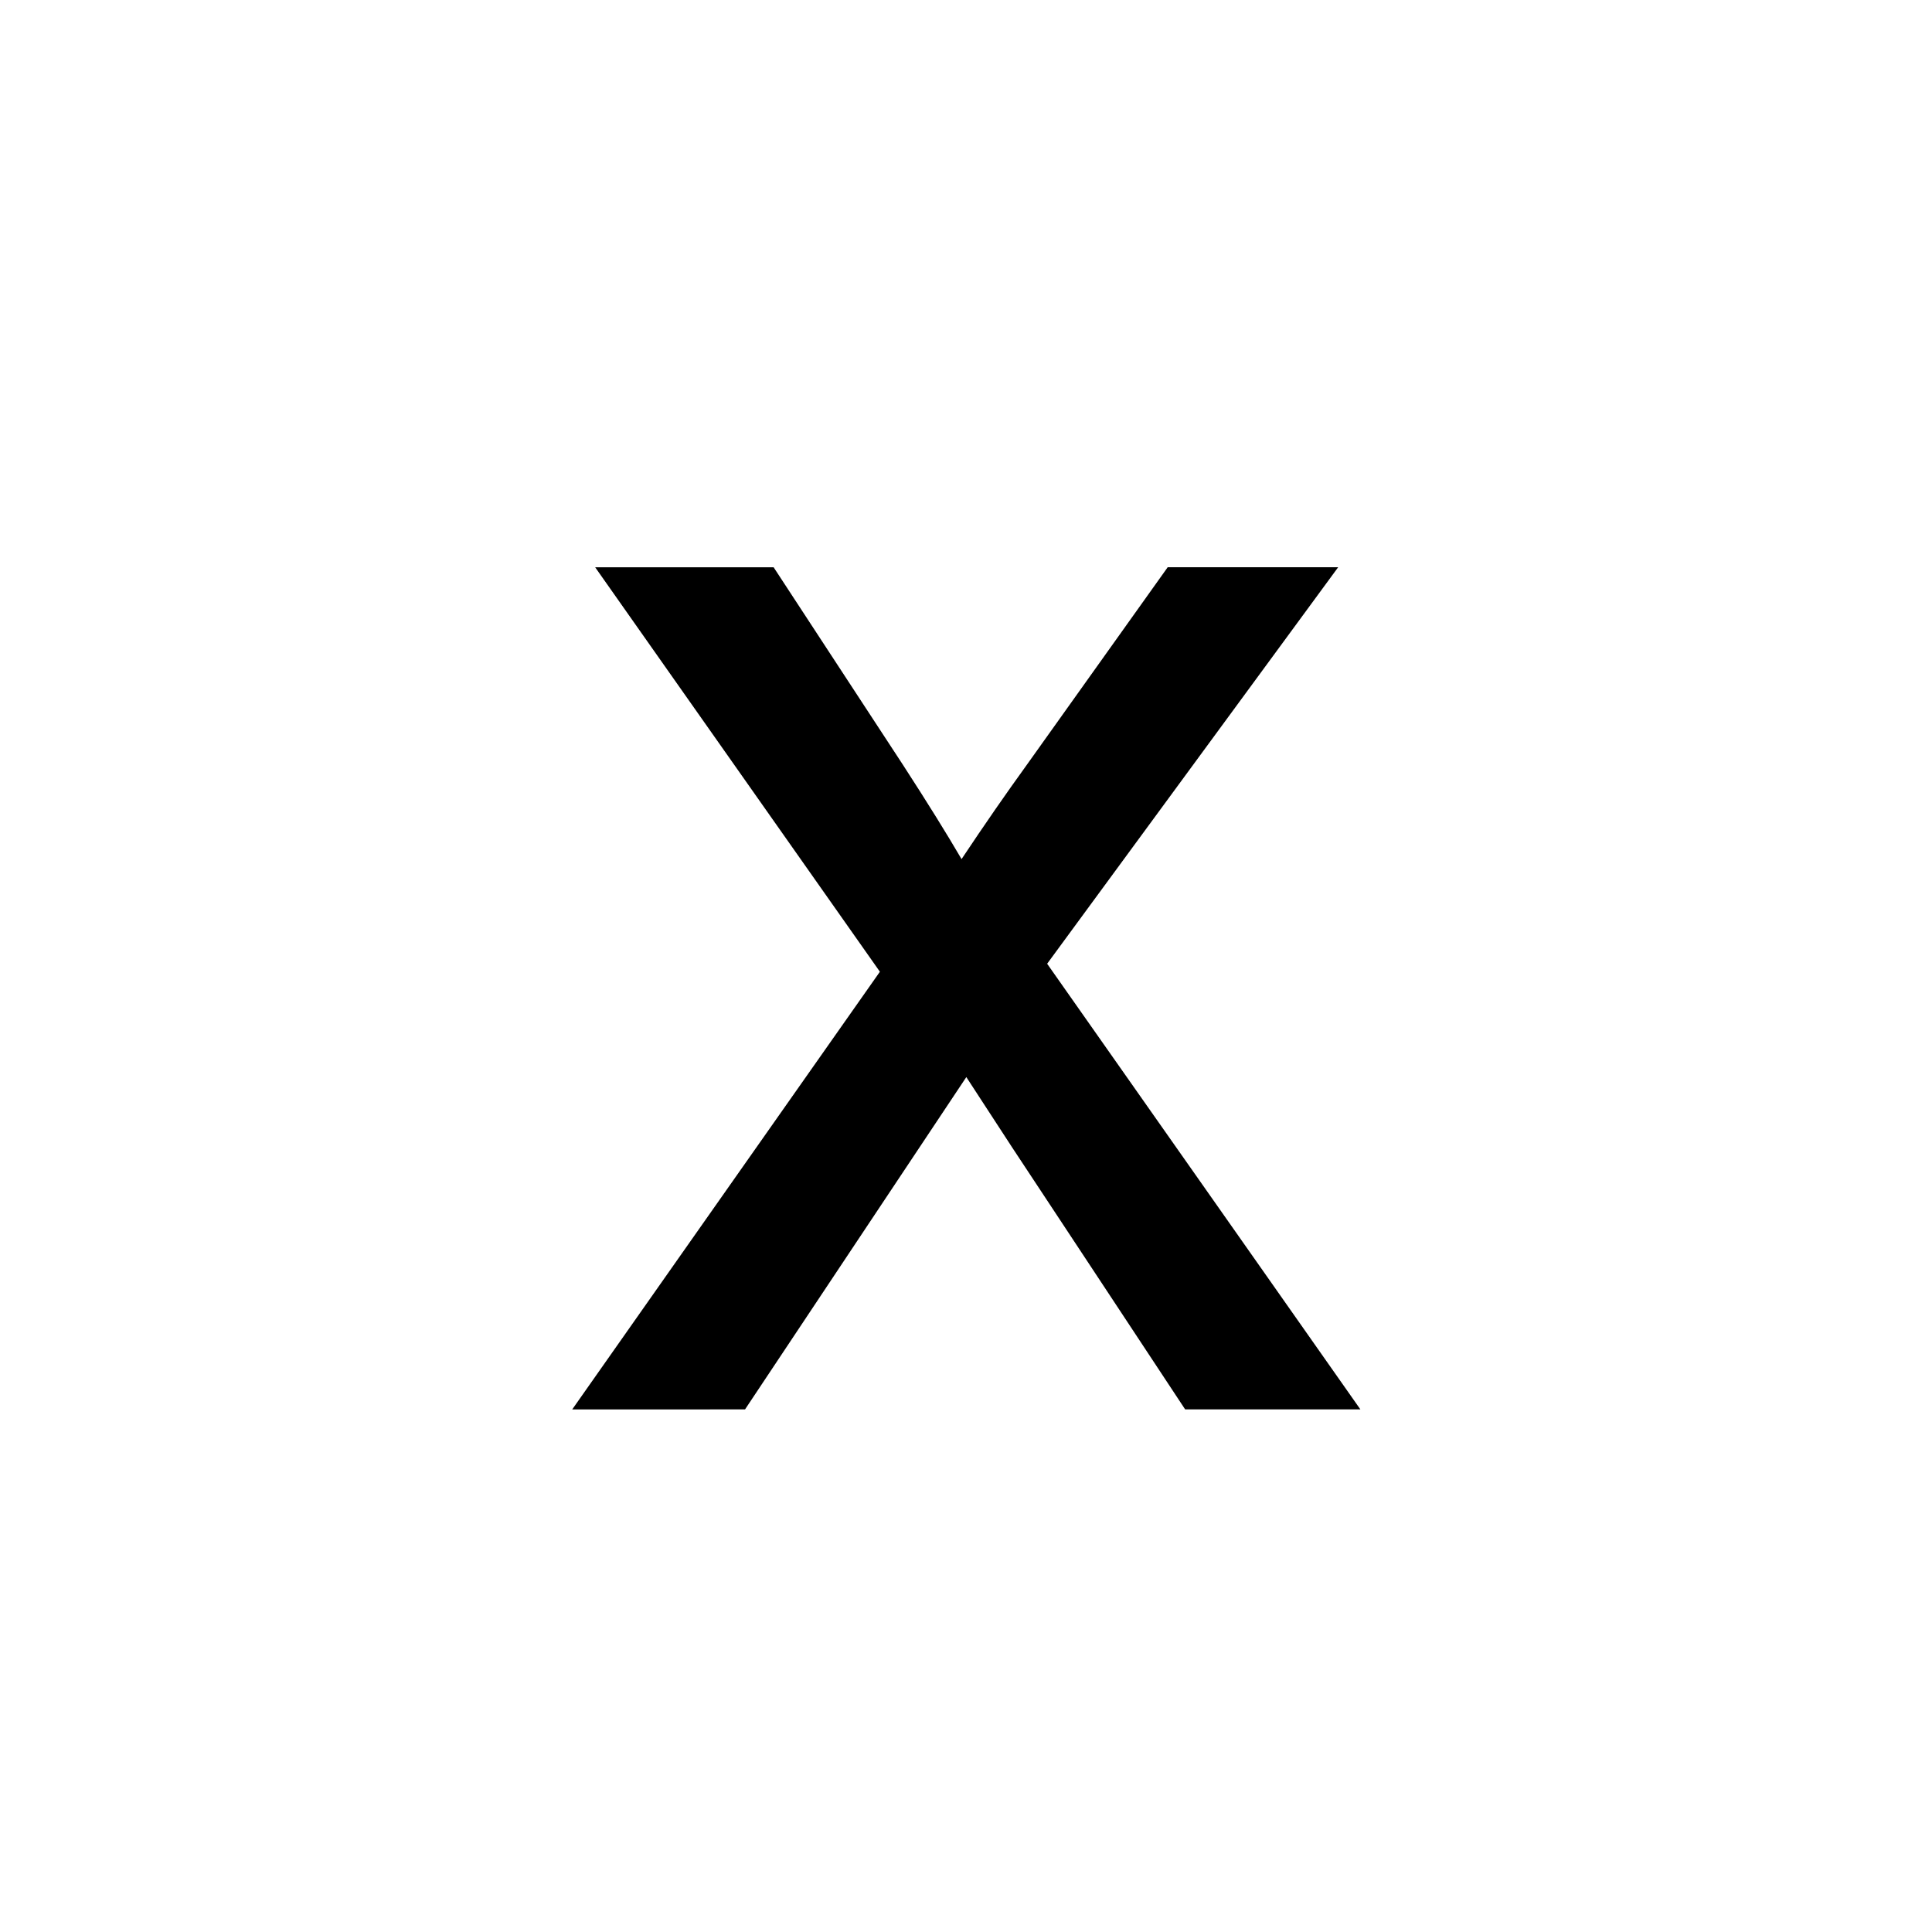
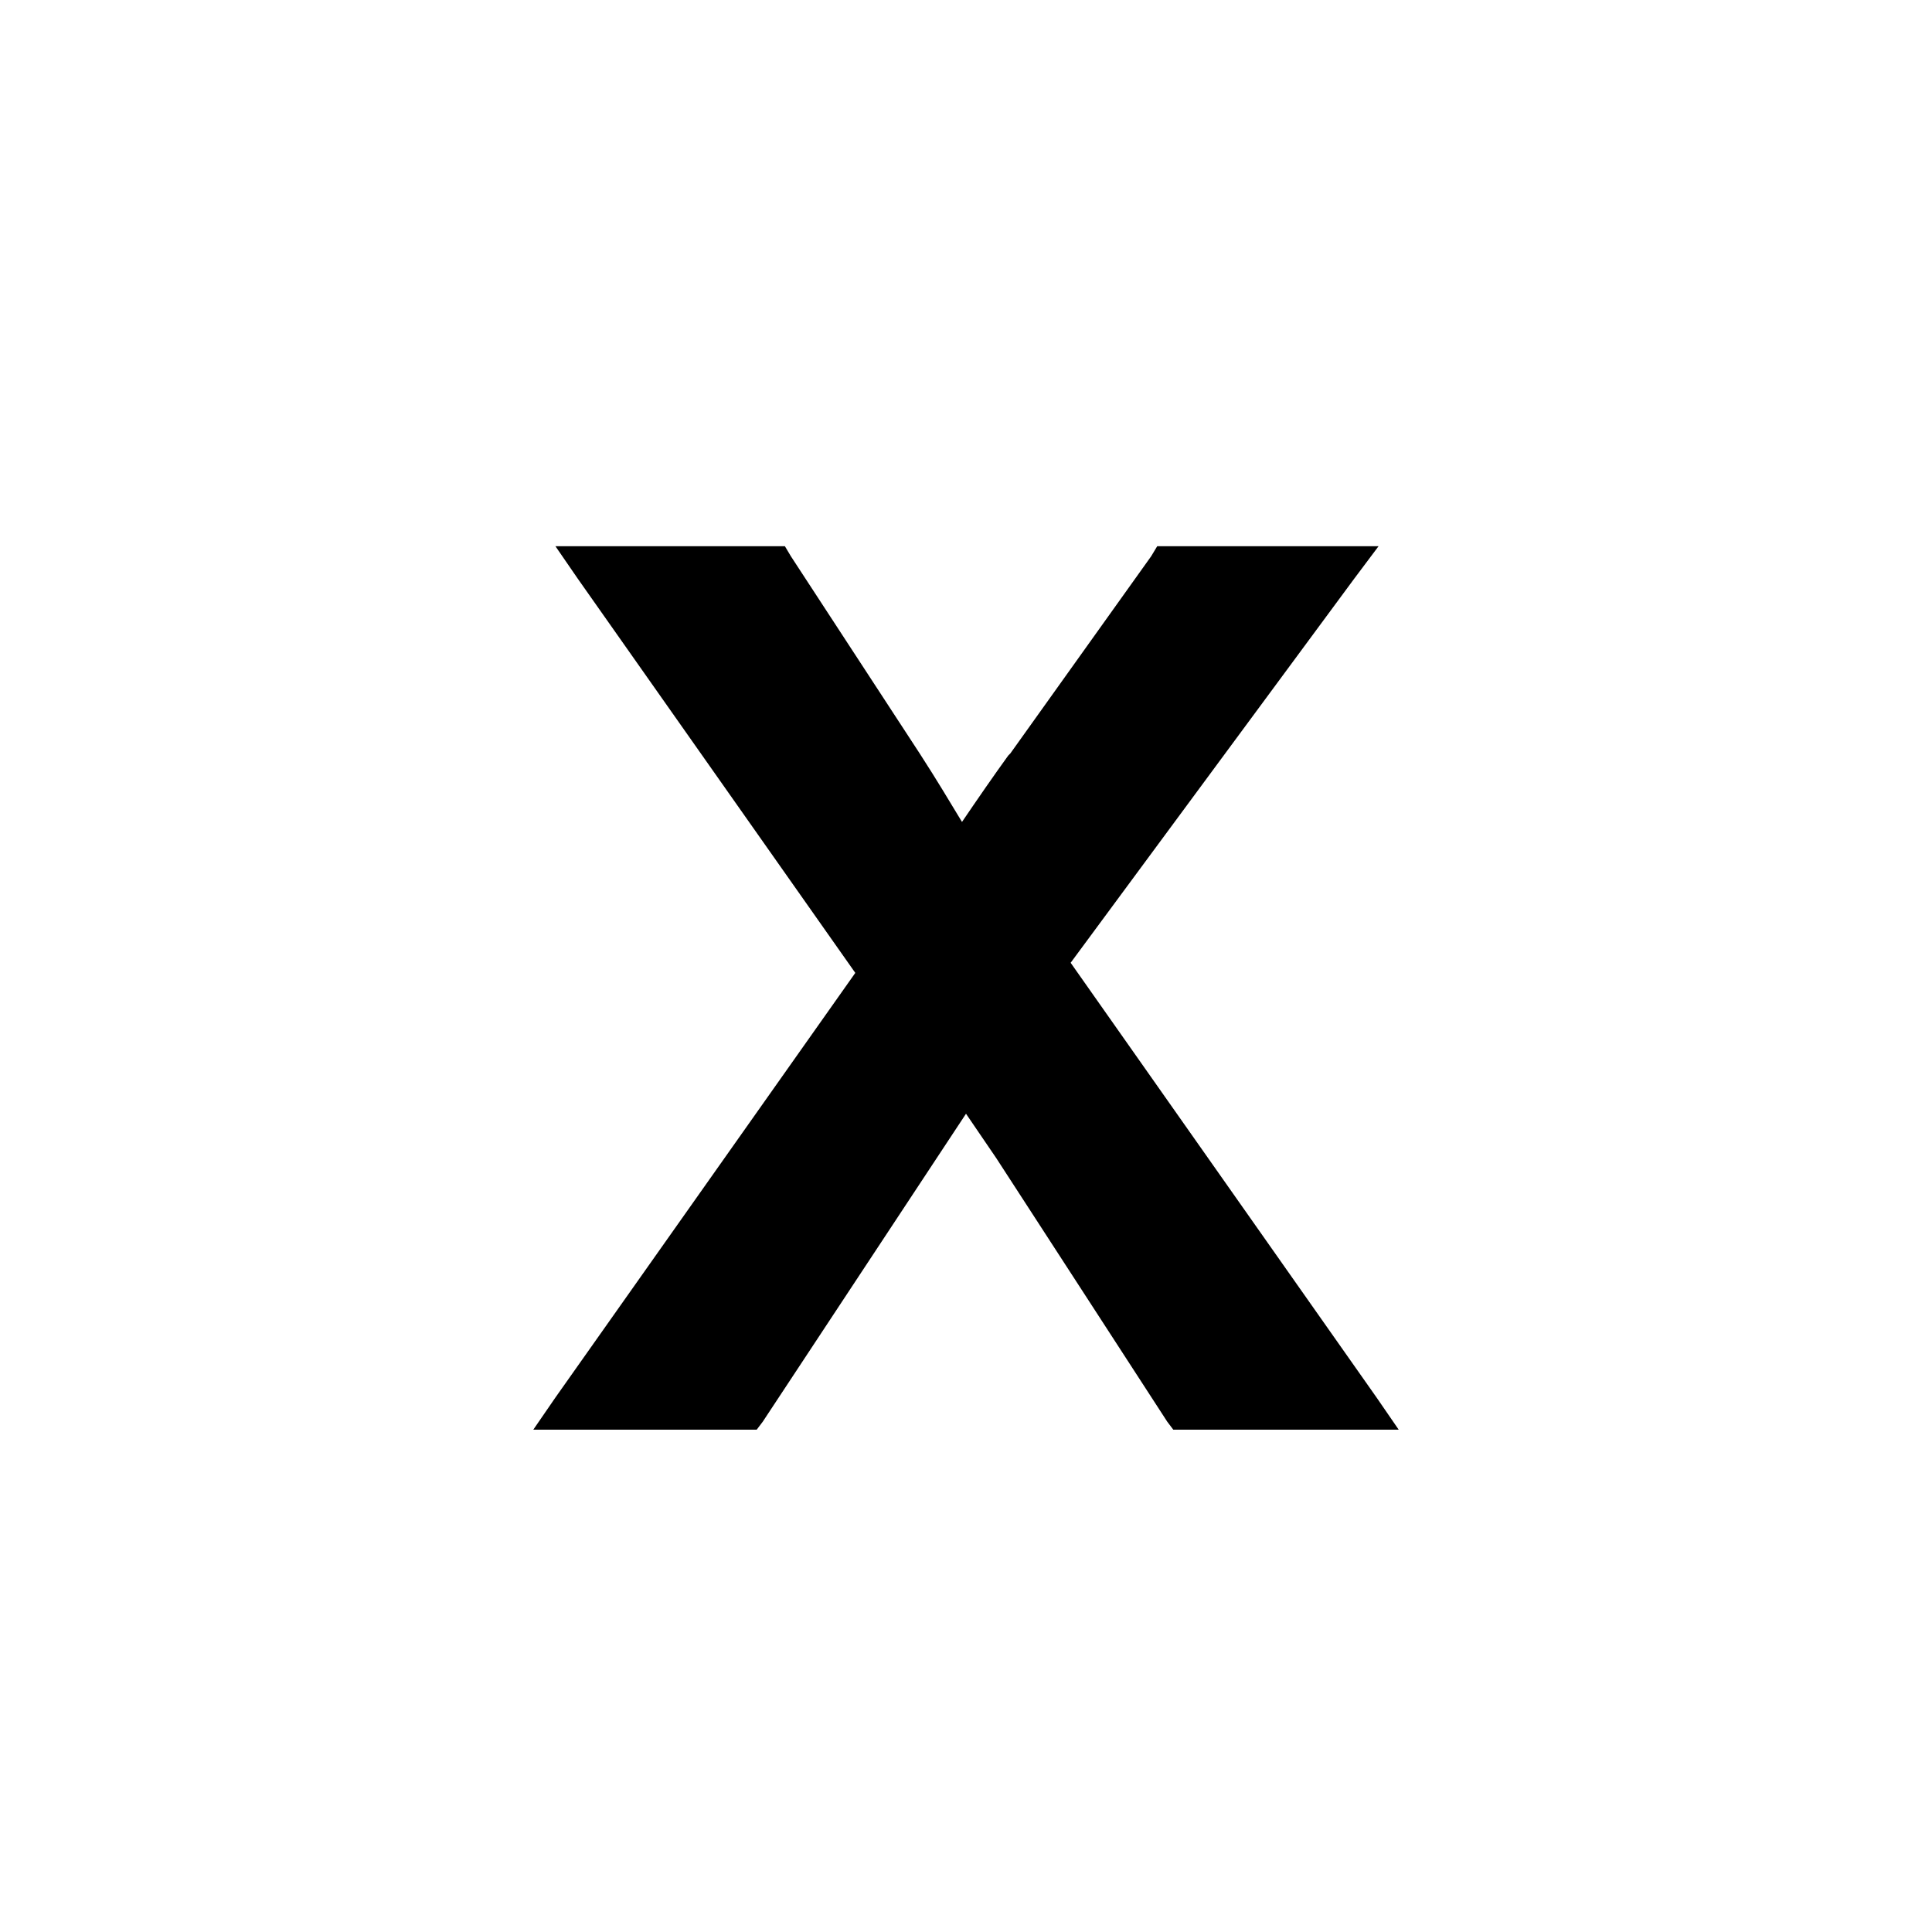
<svg xmlns="http://www.w3.org/2000/svg" width="30" height="30" id="svg2985" version="1.1">
  <defs id="defs2987" />
  <g id="layer1" transform="translate(0,-1022.362)">
    <g id="g9669" transform="matrix(0.09447108,0,0,0.09447108,2.757405,1025.868)" style="fill:#ed0090;fill-opacity:1" />
-     <path style="font-size:40px;font-style:normal;font-weight:normal;line-height:125%;letter-spacing:0px;word-spacing:0px;fill-opacity:1;font-family:Sans;" id="path2989" d="m 8.885,1044.248 4.778,-6.797 -4.421,-6.28 2.771,0 2.007,3.066 c 0.378,0.583 0.681,1.071 0.911,1.465 0.361,-0.542 0.694,-1.022 0.997,-1.441 l 2.204,-3.091 2.647,0 -4.519,6.157 4.864,6.92 -2.721,0 -2.684,-4.064 -0.714,-1.096 -3.436,5.16 z" />
+     <path style="font-size:40px;font-style:normal;font-variant:normal;font-weight:normal;font-stretch:normal;text-indent:0;text-align:start;text-decoration:none;line-height:125%;letter-spacing:0px;word-spacing:0px;text-transform:none;direction:ltr;block-progression:tb;writing-mode:lr-tb;text-anchor:start;baseline-shift:baseline;color:#000000;fill-opacity:1;fill-rule:nonzero;stroke:none;stroke-width:0.63;marker:none;visibility:visible;display:inline;overflow:visible;enable-background:accumulate;font-family:Sans;-inkscape-font-specification:Sans;stroke-miterlimit:4;stroke-dasharray:none" d="M 8.625,1030.844 8.969,1031.344 13.281,1037.469 8.625,1044.062 8.281,1044.562 8.875,1044.562 11.562,1044.562 11.75,1044.562 11.844,1044.438 15,1039.656 15.469,1040.344 18.125,1044.438 18.219,1044.562 18.406,1044.562 21.125,1044.562 21.719,1044.562 21.375,1044.062 16.625,1037.312 21.031,1031.344 21.406,1030.844 20.781,1030.844 18.125,1030.844 17.969,1030.844 17.875,1031 15.688,1034.062 15.656,1034.094 C 15.44,1034.392 15.181,1034.767 14.938,1035.125 14.741,1034.801 14.553,1034.482 14.281,1034.062 L 12.281,1031 12.188,1030.844 12,1030.844 9.25,1030.844 8.625,1030.844 z" id="path3760" />
  </g>
</svg>
